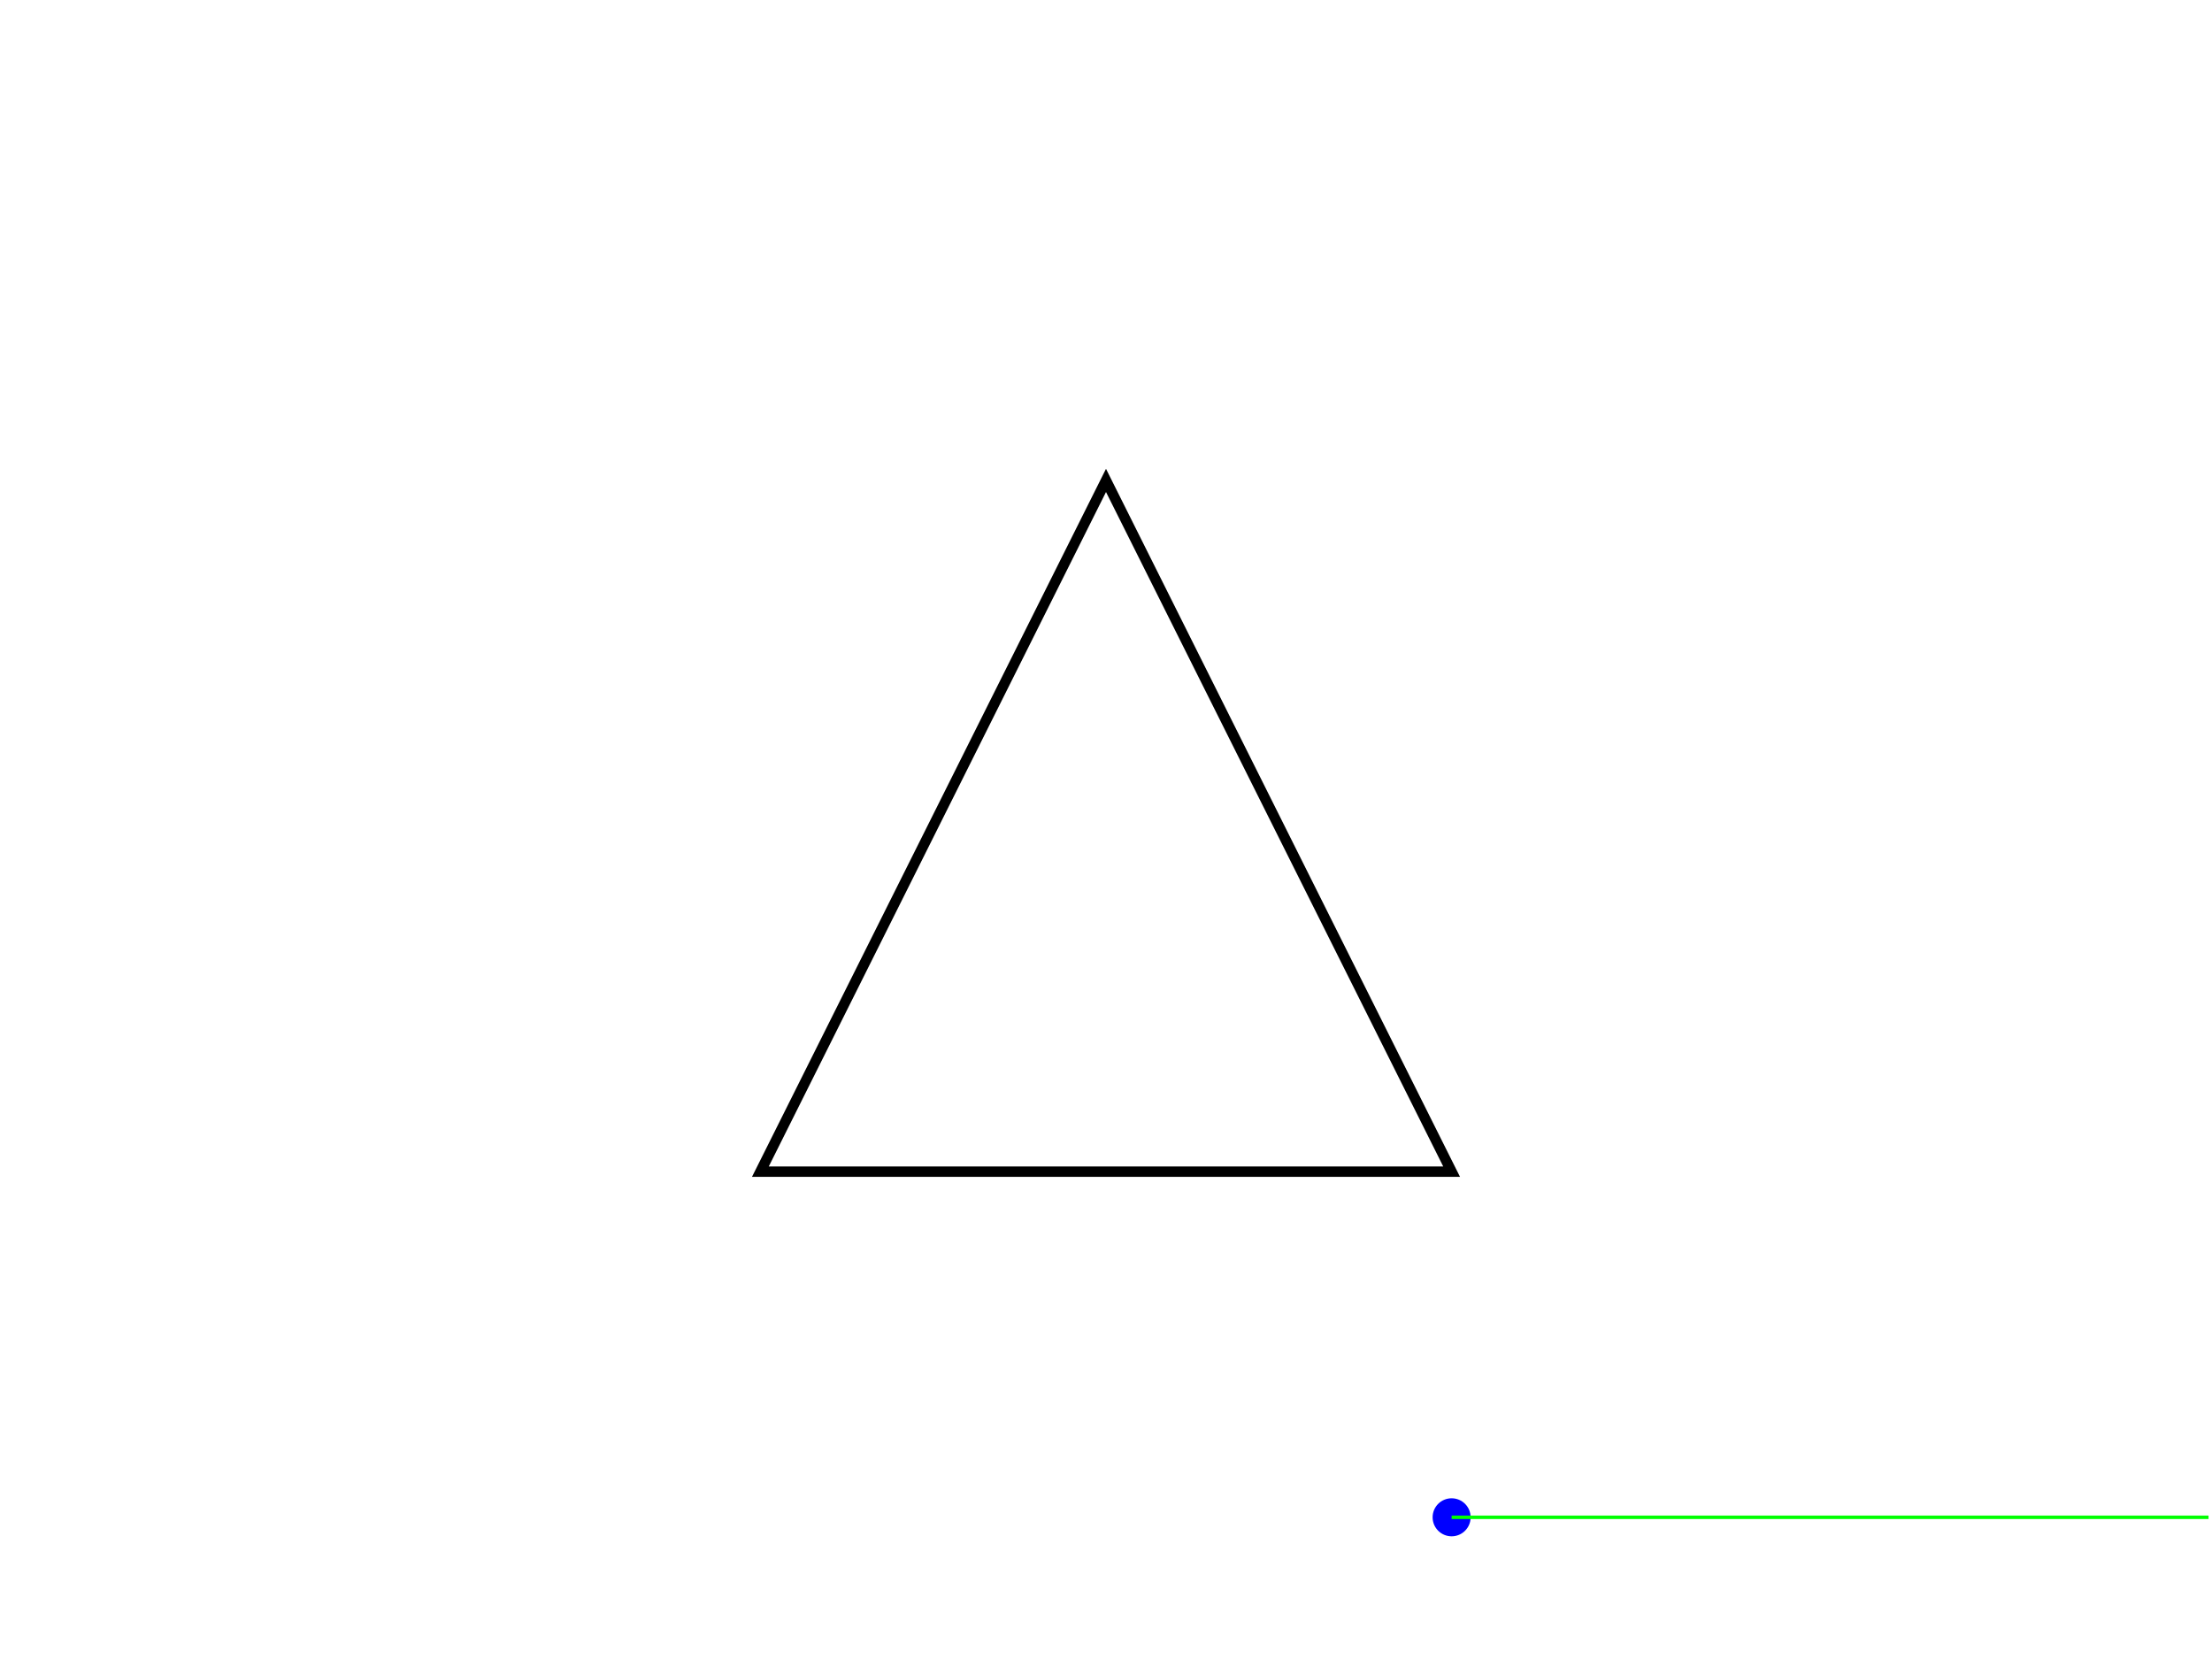
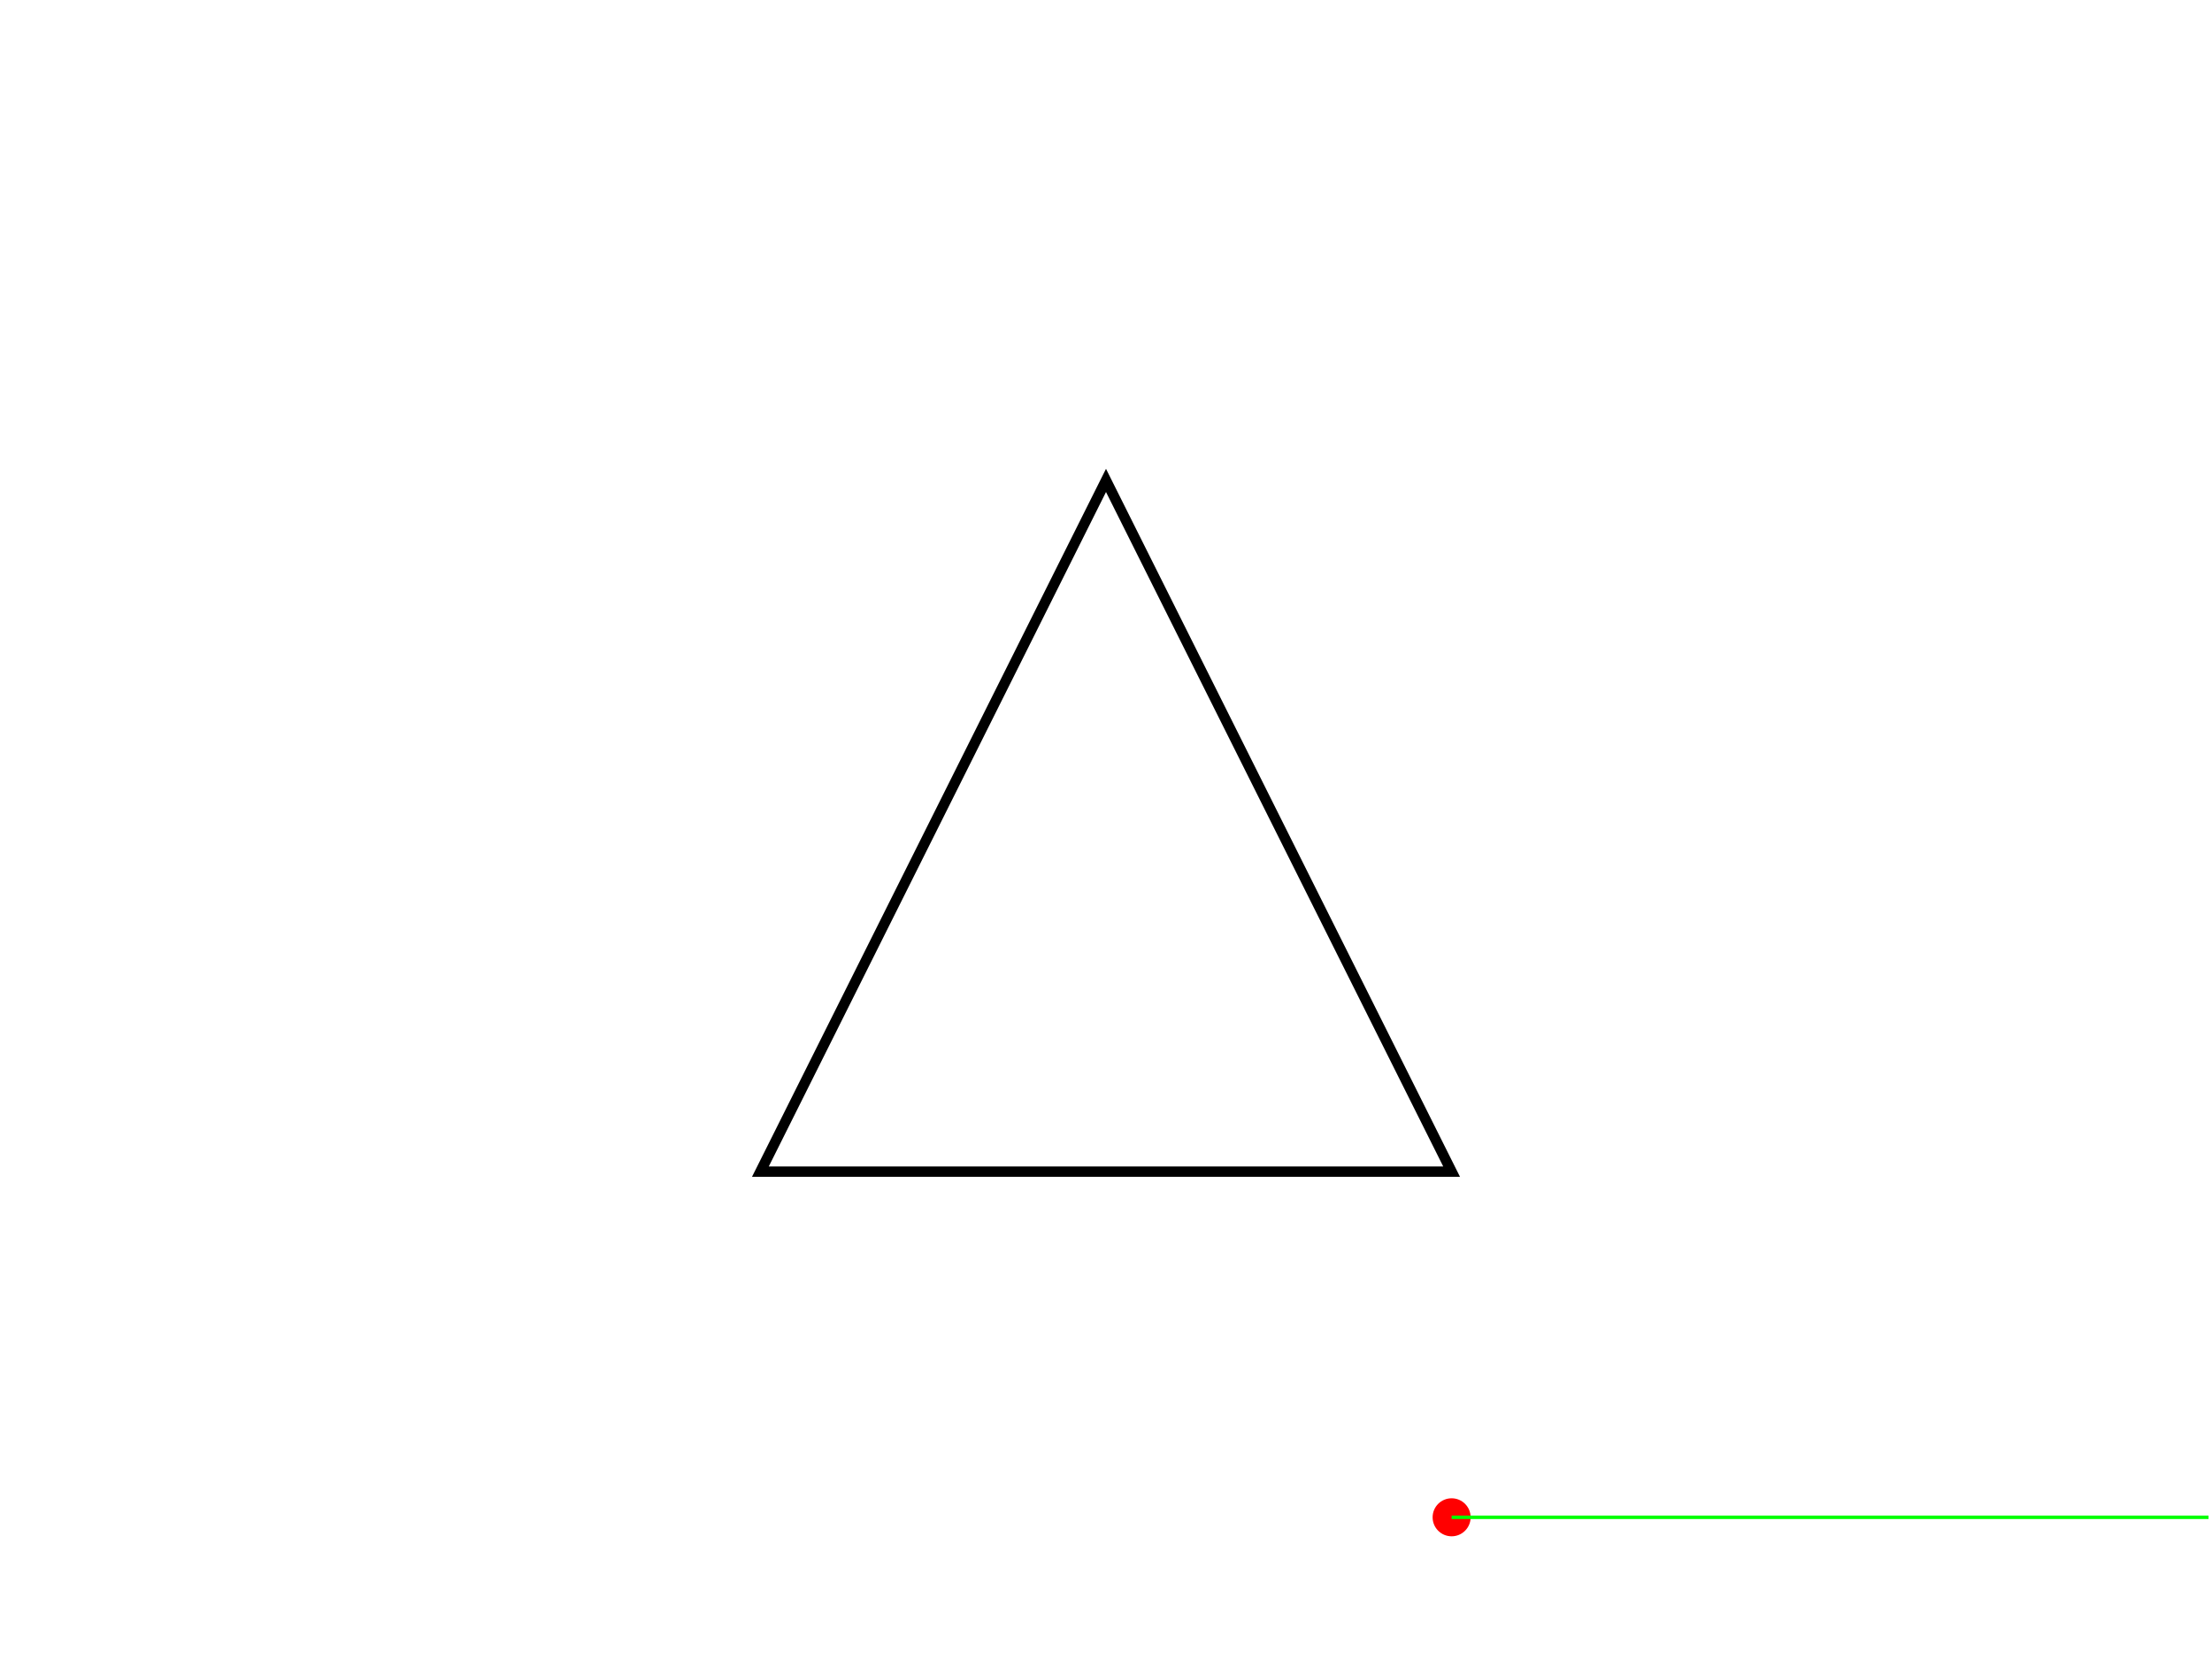
<svg xmlns="http://www.w3.org/2000/svg" version="1.1" width="640" height="480">
  <rect x="0" y="0" width="640" height="480" stroke="#ffffff" fill="#ffffff" />
  <polygon points=" 220,339 320,139 420,339 " stroke-width="3" stroke="#000000" fill="none" />
-   <circle cx="420" cy="439" r="5" stroke="#0000ff" fill="#0000ff" />
+   <circle cx="420" cy="439" r="5" stroke="#ff0000" fill="#ff0000" />
  <line x1="420" y1="439" x2="639" y2="439" stroke-width="1" stroke="#00ff00" fill="none" />
</svg>
